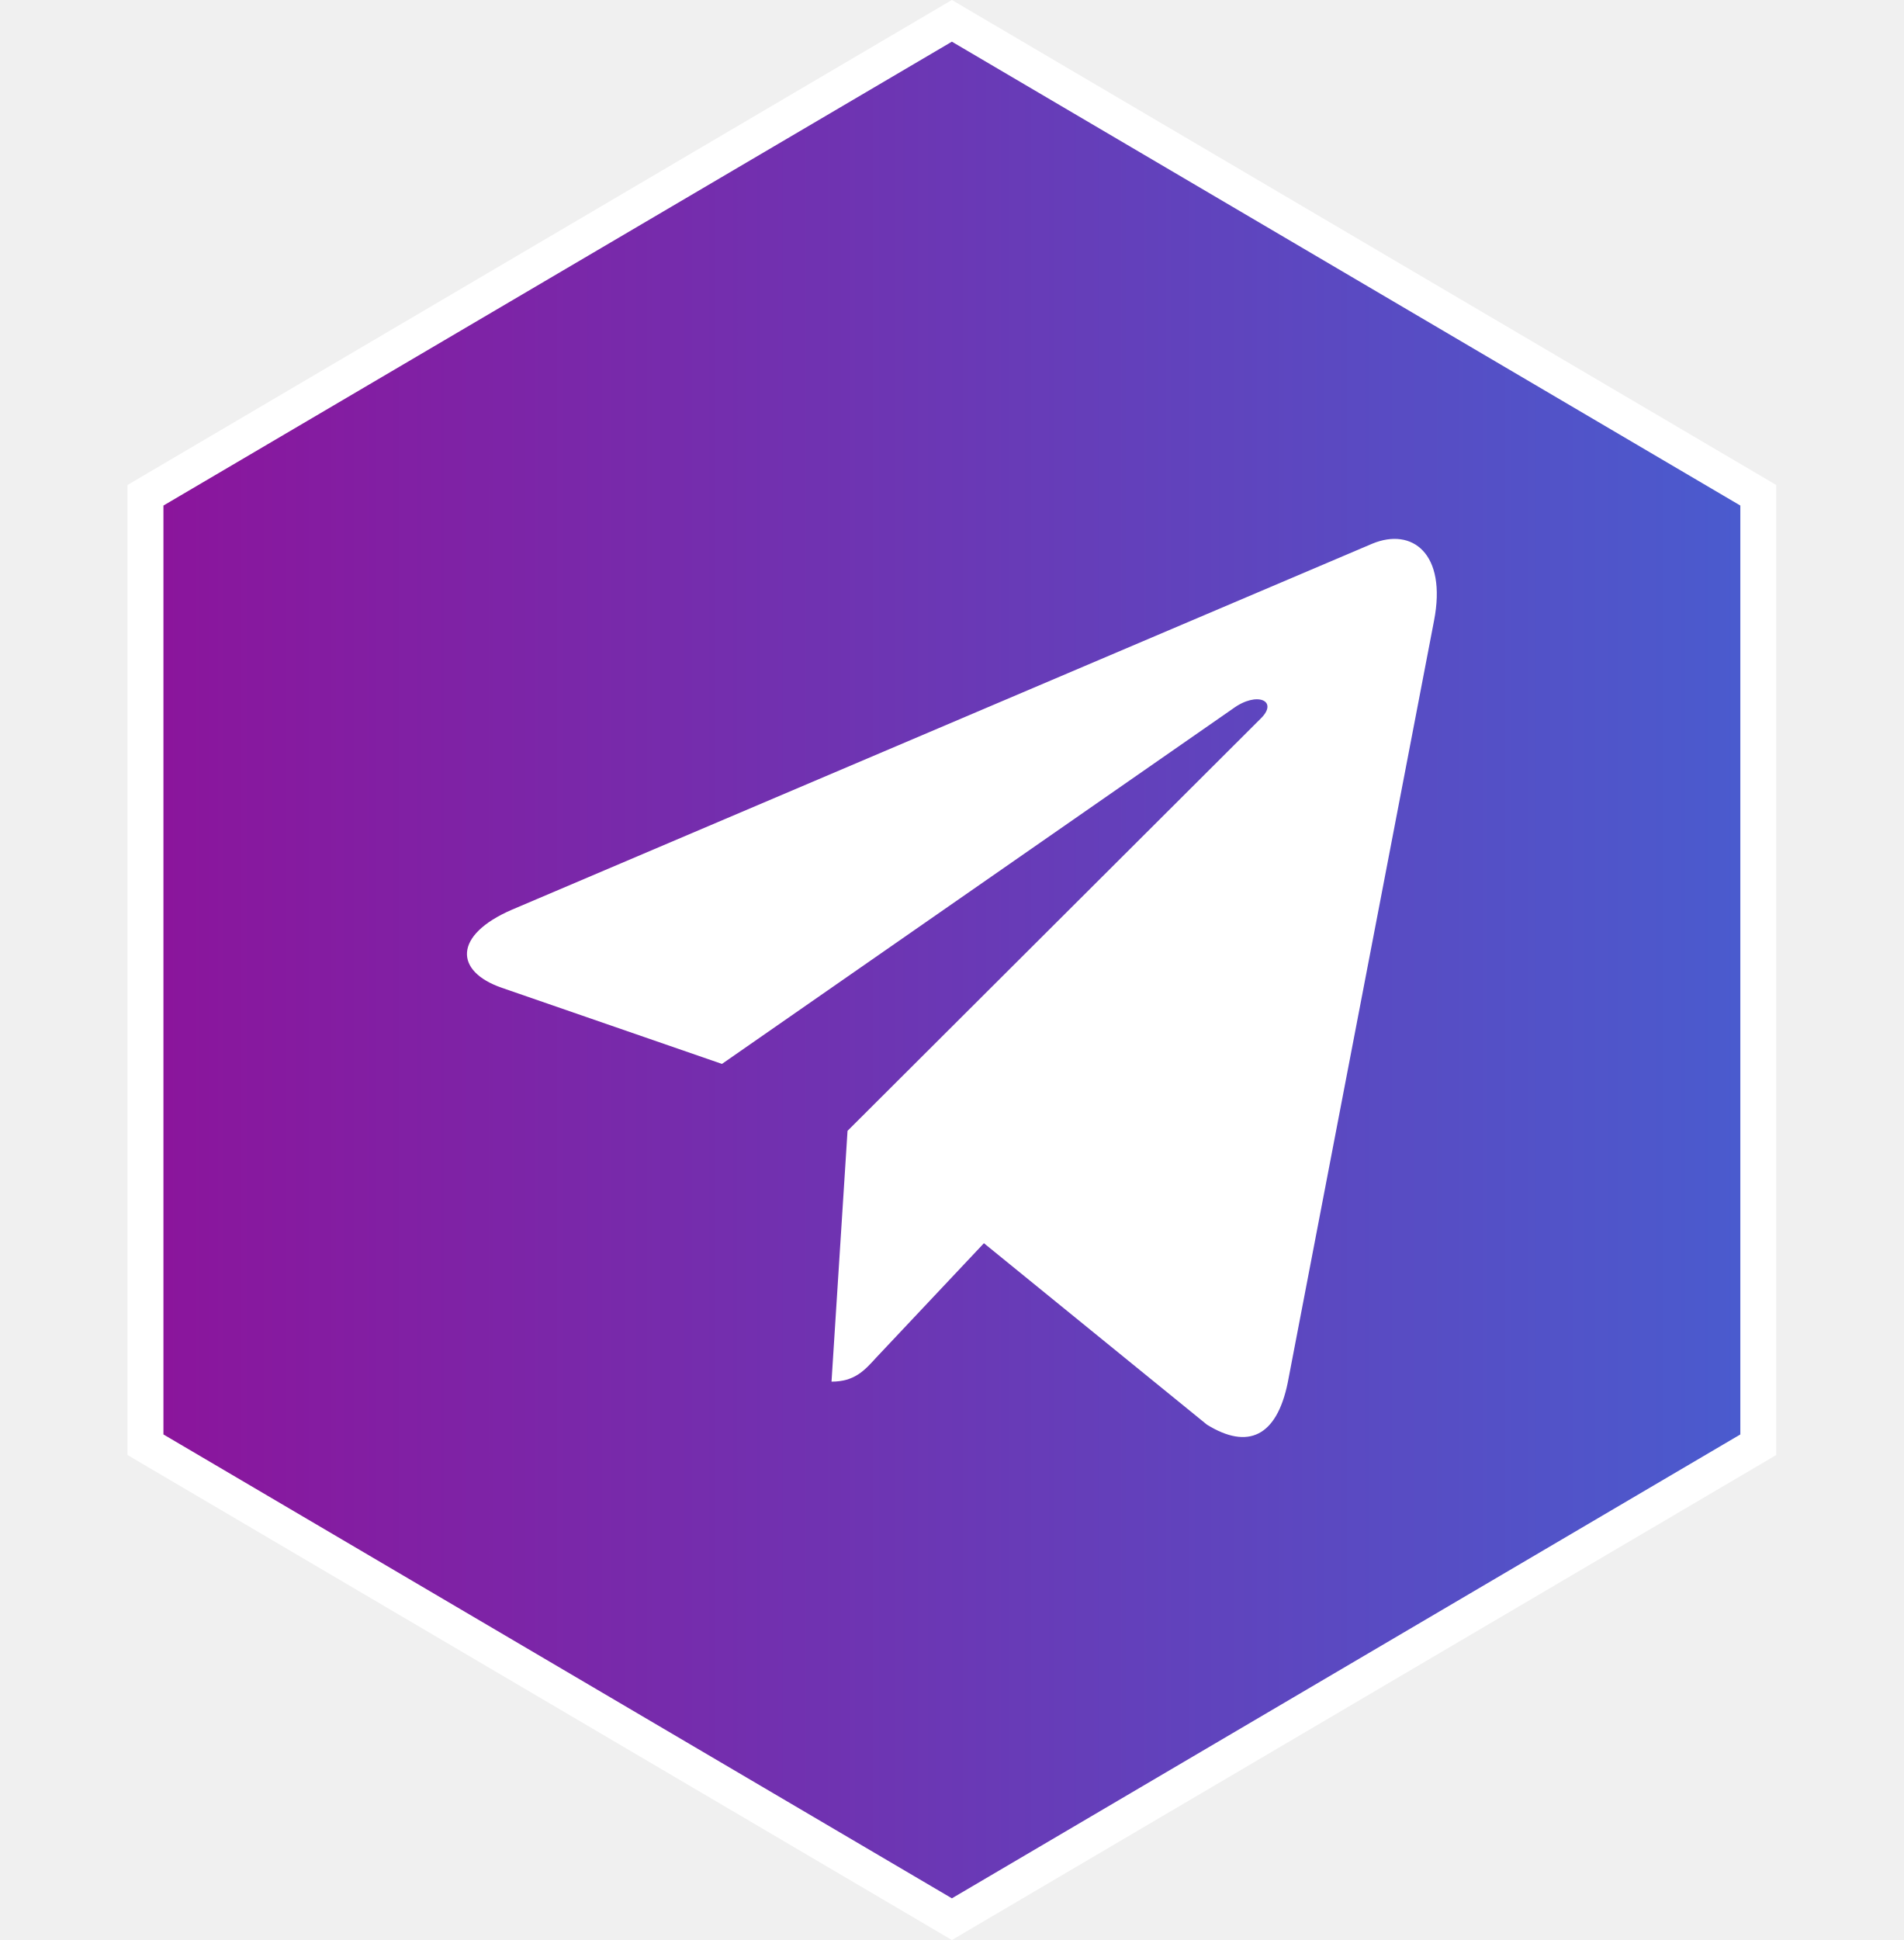
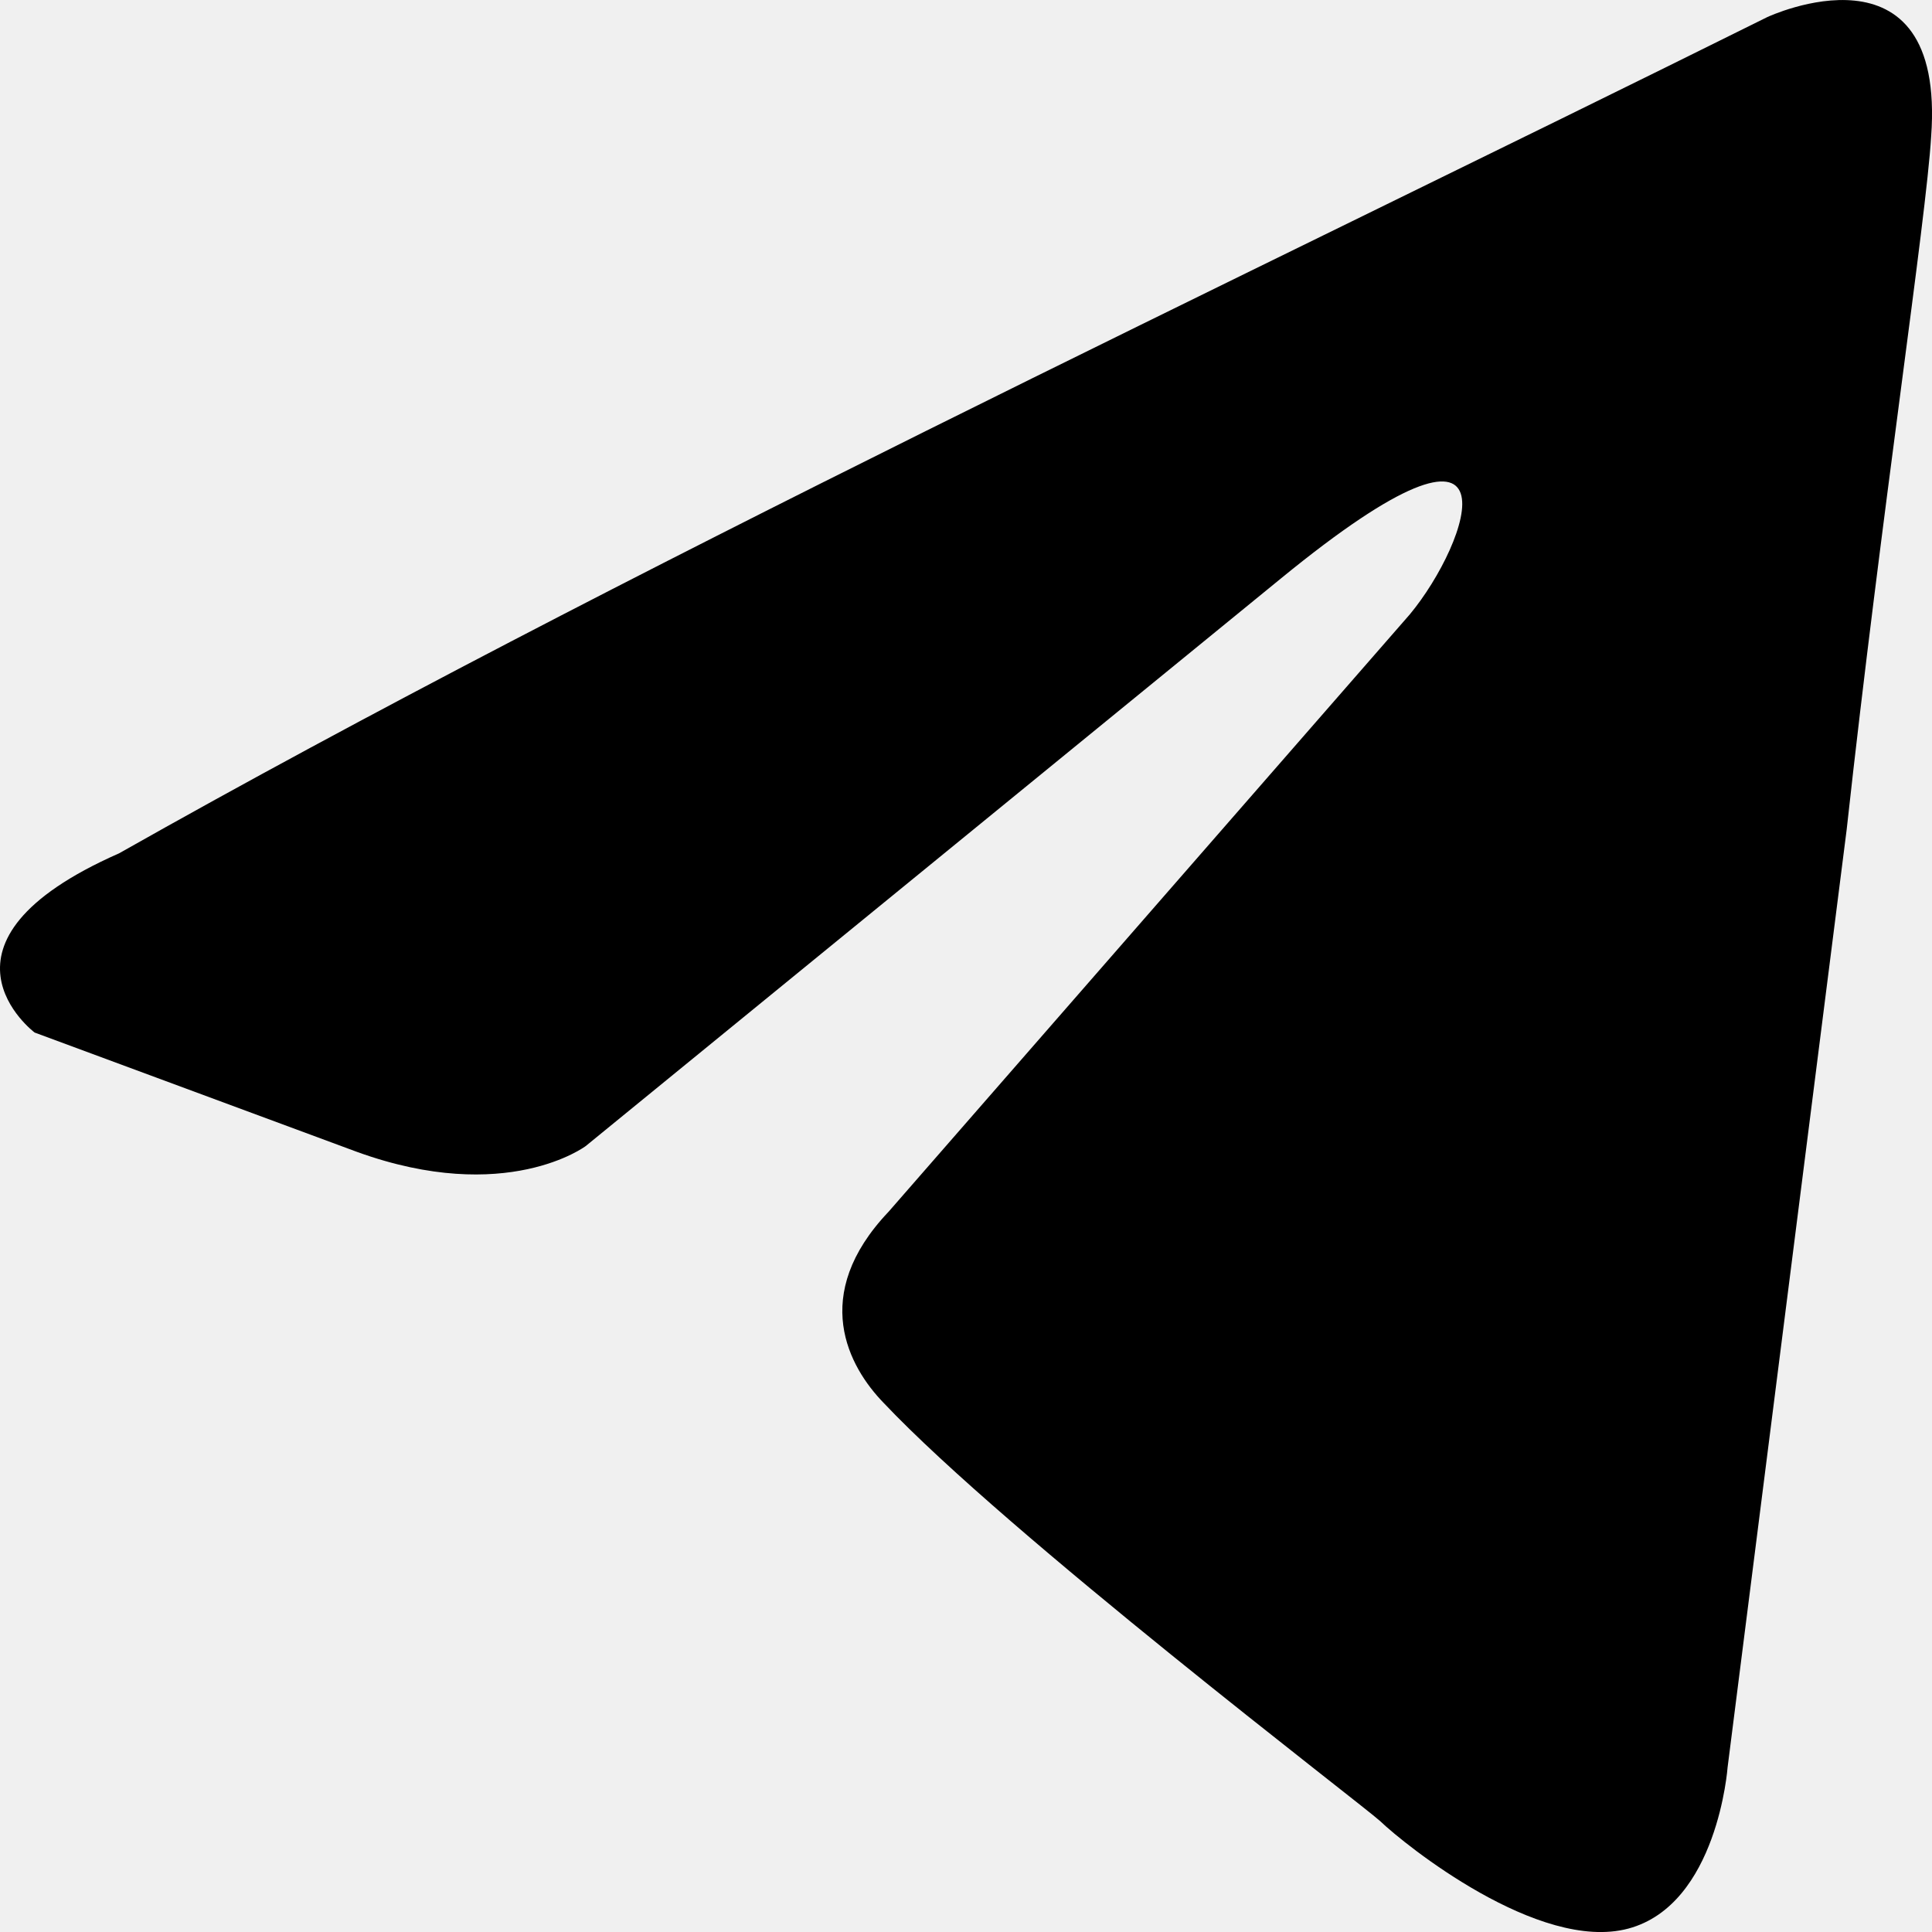
- <svg xmlns="http://www.w3.org/2000/svg" width="53" height="54" viewBox="0 0 53 54" fill="none">
-   <path d="M4.05 13.786L26.5 0.58L48.95 13.786V40.214L26.5 53.42L4.05 40.214V13.786Z" fill="url(#paint0_linear_402_14)" stroke="white" />
-   <path d="M39.923 17.276L35.849 38.491C35.541 39.988 34.74 40.361 33.6 39.655L27.392 34.605L24.397 37.785C24.065 38.151 23.788 38.458 23.149 38.458L23.595 31.477L35.101 19.998C35.602 19.505 34.993 19.232 34.324 19.725L20.099 29.614L13.975 27.497C12.643 27.038 12.619 26.027 14.253 25.321L38.205 15.133C39.314 14.674 40.285 15.406 39.923 17.276Z" fill="white" />
-   <defs>
-     <linearGradient id="paint0_linear_402_14" x1="4.5" y1="27" x2="48.5" y2="27" gradientUnits="userSpaceOnUse">
-       <stop stop-color="#8B159C" />
-       <stop offset="1" stop-color="#4A5BCE" />
-     </linearGradient>
-   </defs>
+ <svg xmlns="http://www.w3.org/2000/svg" width="25" height="25" viewBox="0 0 25 25" fill="none">
+   <path d="M22.869 0.221C22.869 0.221 25.181 -0.861 24.989 1.767C24.924 2.849 24.346 6.636 23.896 10.733L22.355 22.869C22.355 22.869 22.226 24.646 21.07 24.956C19.913 25.265 18.179 23.873 17.858 23.564C17.601 23.332 13.04 19.854 11.434 18.153C10.984 17.69 10.47 16.762 11.498 15.68L18.243 7.95C19.014 7.023 19.785 4.859 16.573 7.487L7.579 14.83C7.579 14.83 6.551 15.603 4.624 14.907L0.448 13.361C0.448 13.361 -1.093 12.202 1.541 11.042C7.965 7.409 15.866 3.699 22.869 0.221Z" fill="black" />
</svg>
